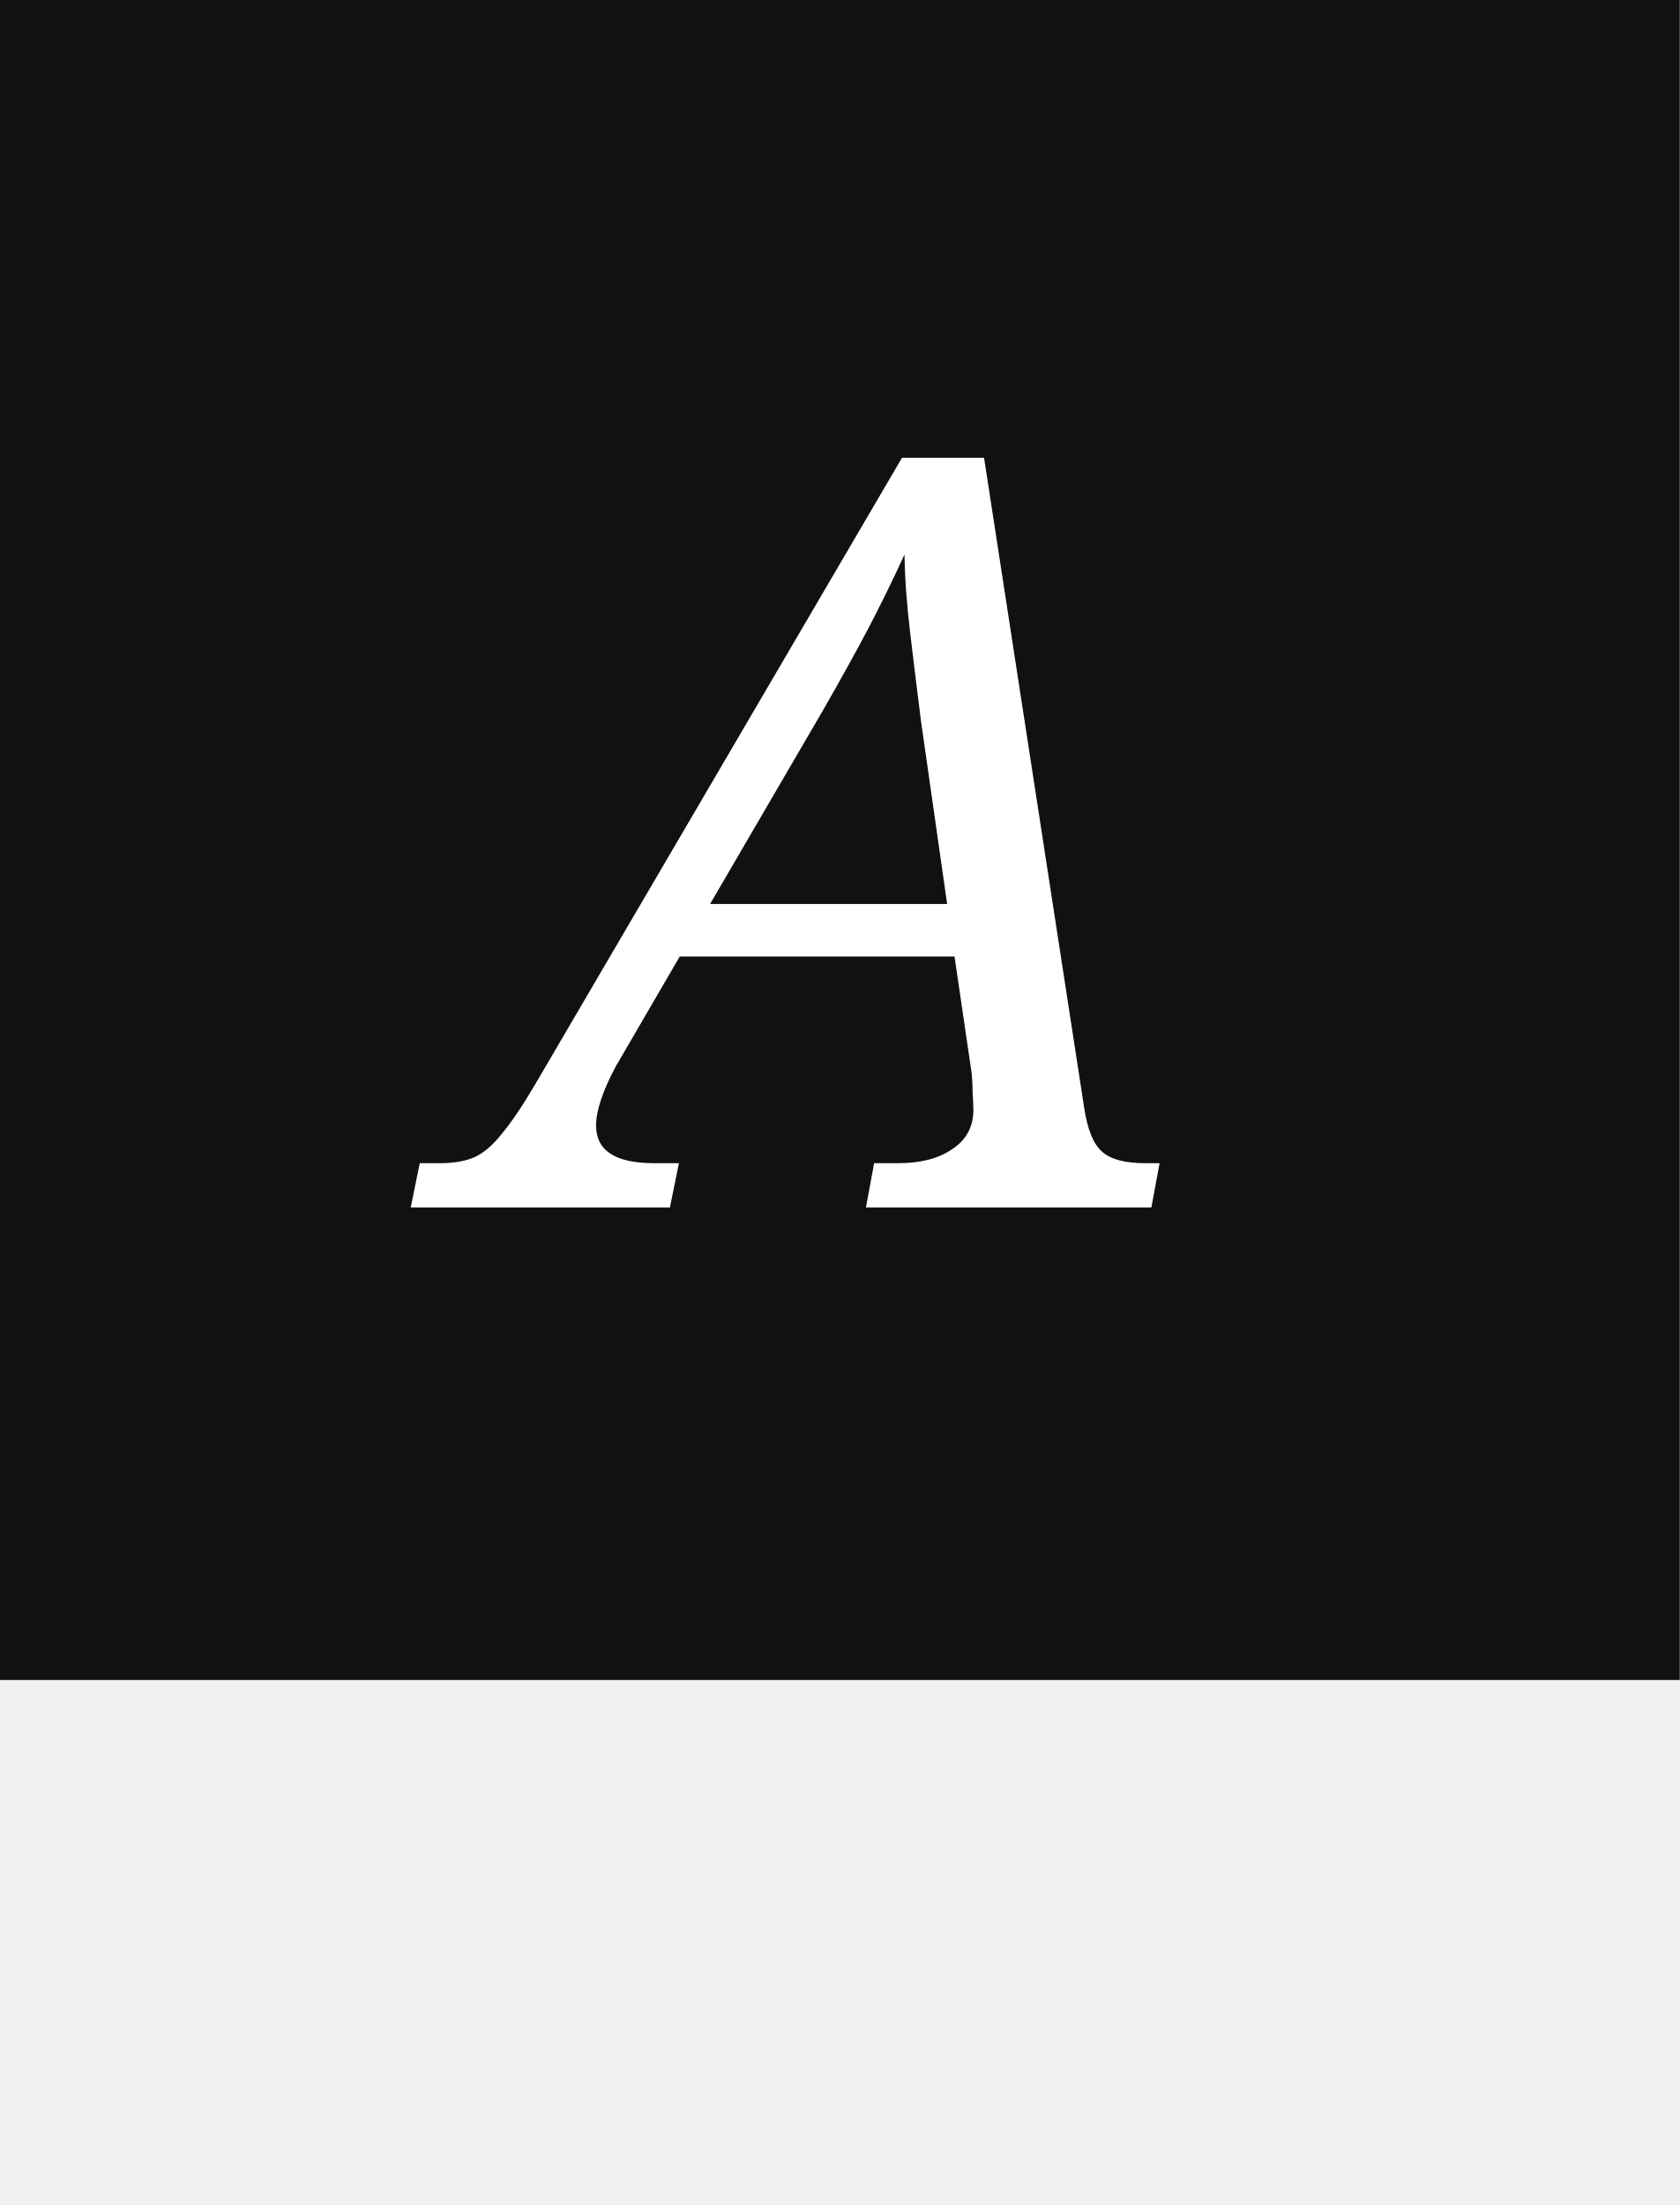
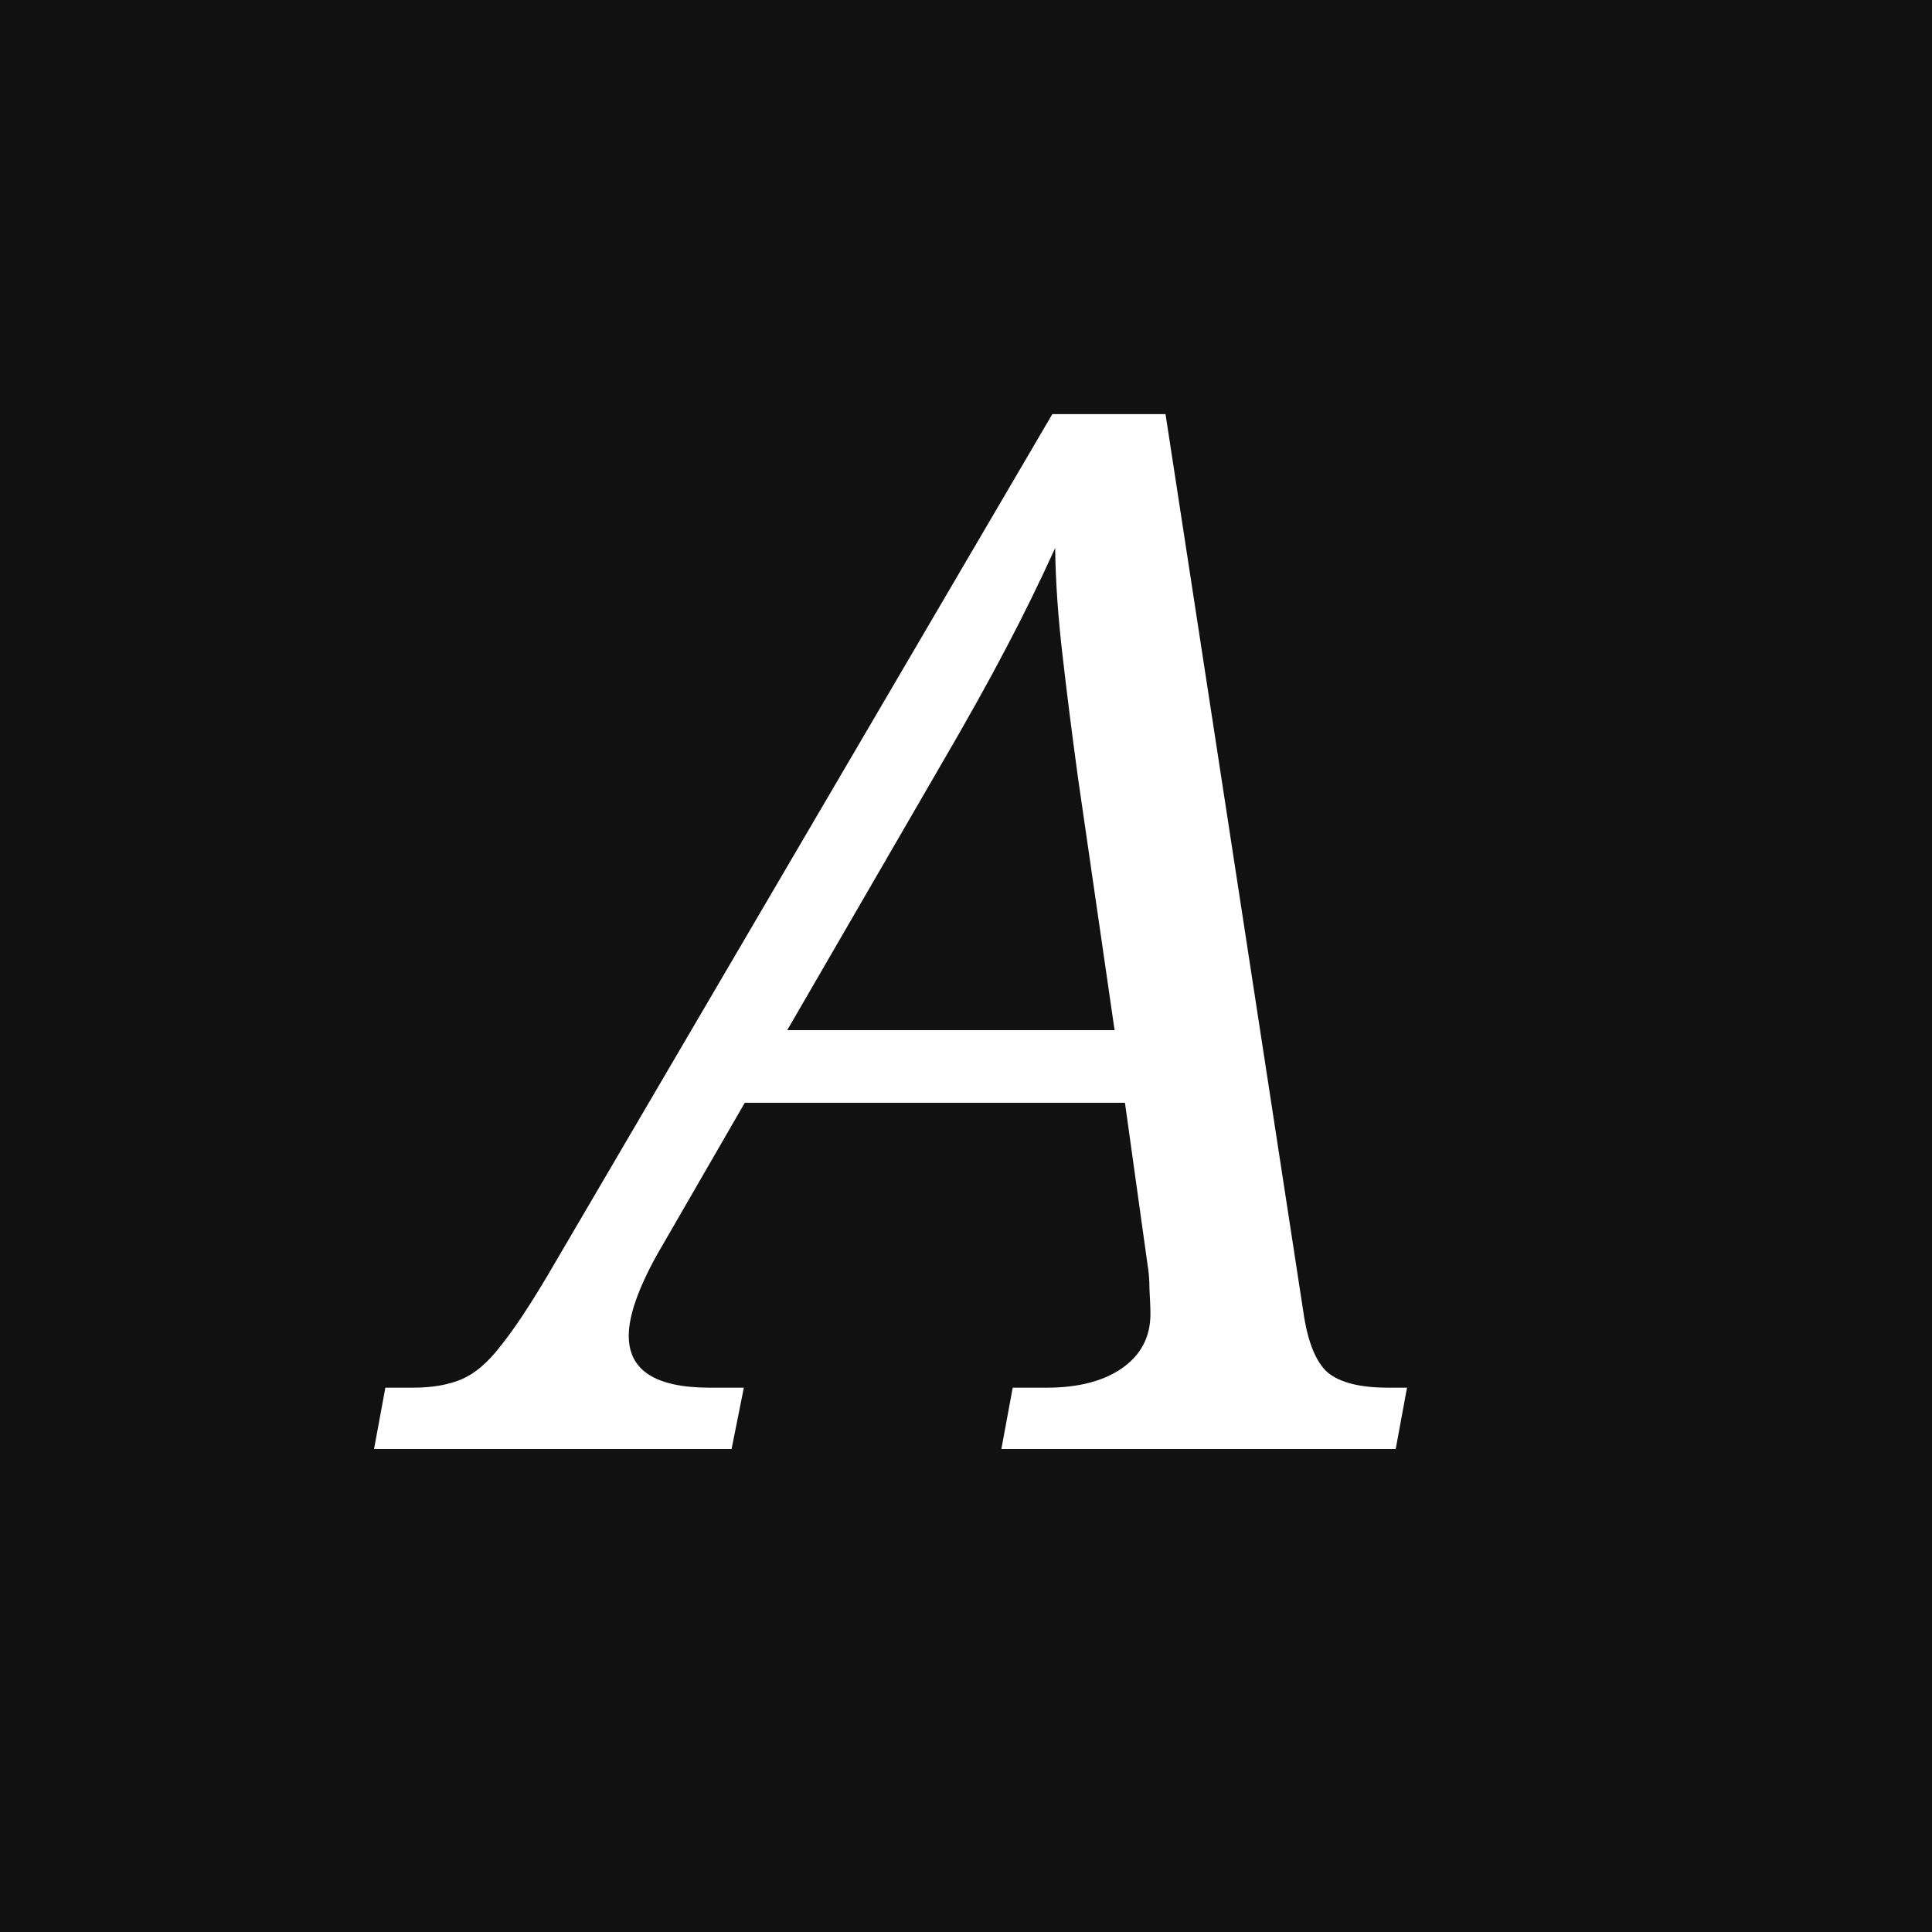
- <svg xmlns="http://www.w3.org/2000/svg" viewBox="0 0 32 42" width="128" height="168">
-   <rect width="32" height="32" fill="#111" style="fill:rgb(17, 17, 17);stroke:none;color:rgb(255, 255, 255);stroke-width:1px;stroke-linecap:butt;stroke-linejoin:miter;opacity:1;font-family:&quot;Anthropic Sans&quot;, -apple-system, BlinkMacSystemFont, &quot;Segoe UI&quot;, sans-serif;font-size:16px;font-weight:400;text-anchor:start;dominant-baseline:auto" />
-   <text x="16" y="23" font-family="Georgia, serif" font-size="20" font-style="italic" fill="white" text-anchor="middle" style="fill:rgb(255, 255, 255);stroke:none;color:rgb(255, 255, 255);stroke-width:1px;stroke-linecap:butt;stroke-linejoin:miter;opacity:1;font-family:Georgia, serif;font-size:20px;font-weight:400;font-style:italic;text-anchor:middle;dominant-baseline:auto">A</text>
+ <svg xmlns="http://www.w3.org/2000/svg" viewBox="0 0 32 32">
+   <rect width="32" height="32" fill="#111" />
+   <text x="16" y="24" font-family="Georgia, serif" font-size="24" font-style="italic" fill="white" text-anchor="middle">A</text>
</svg>
